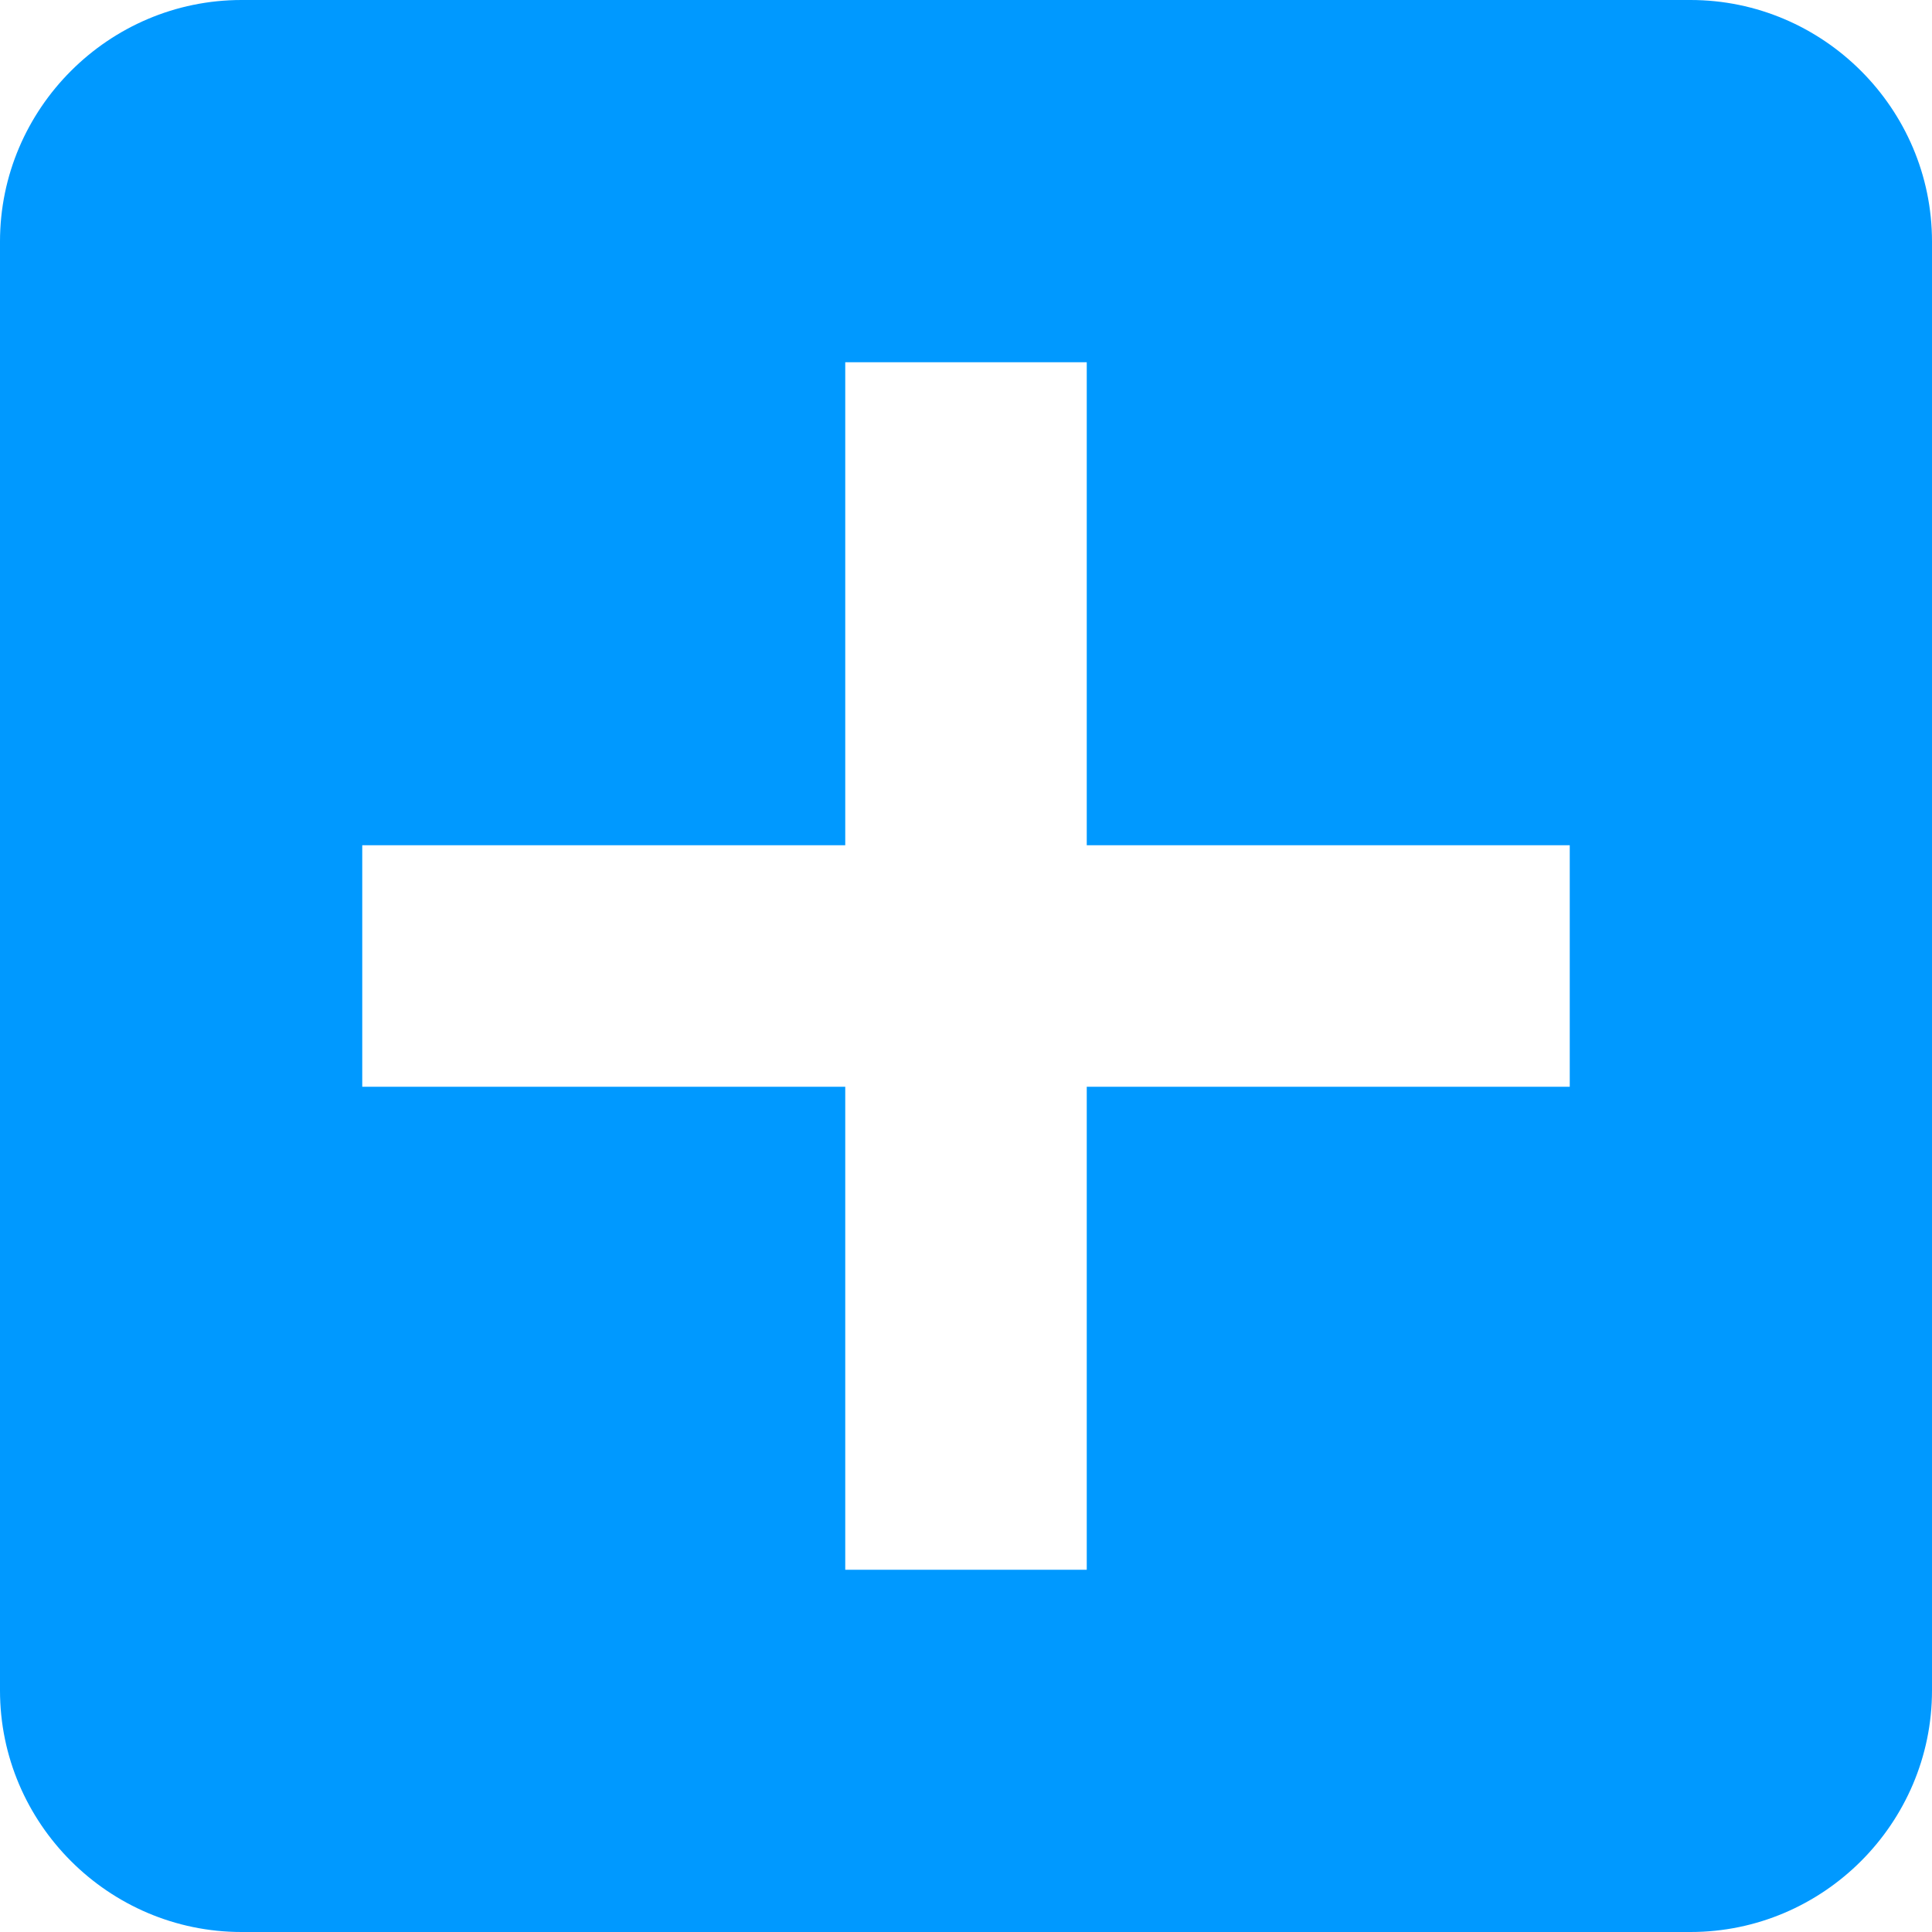
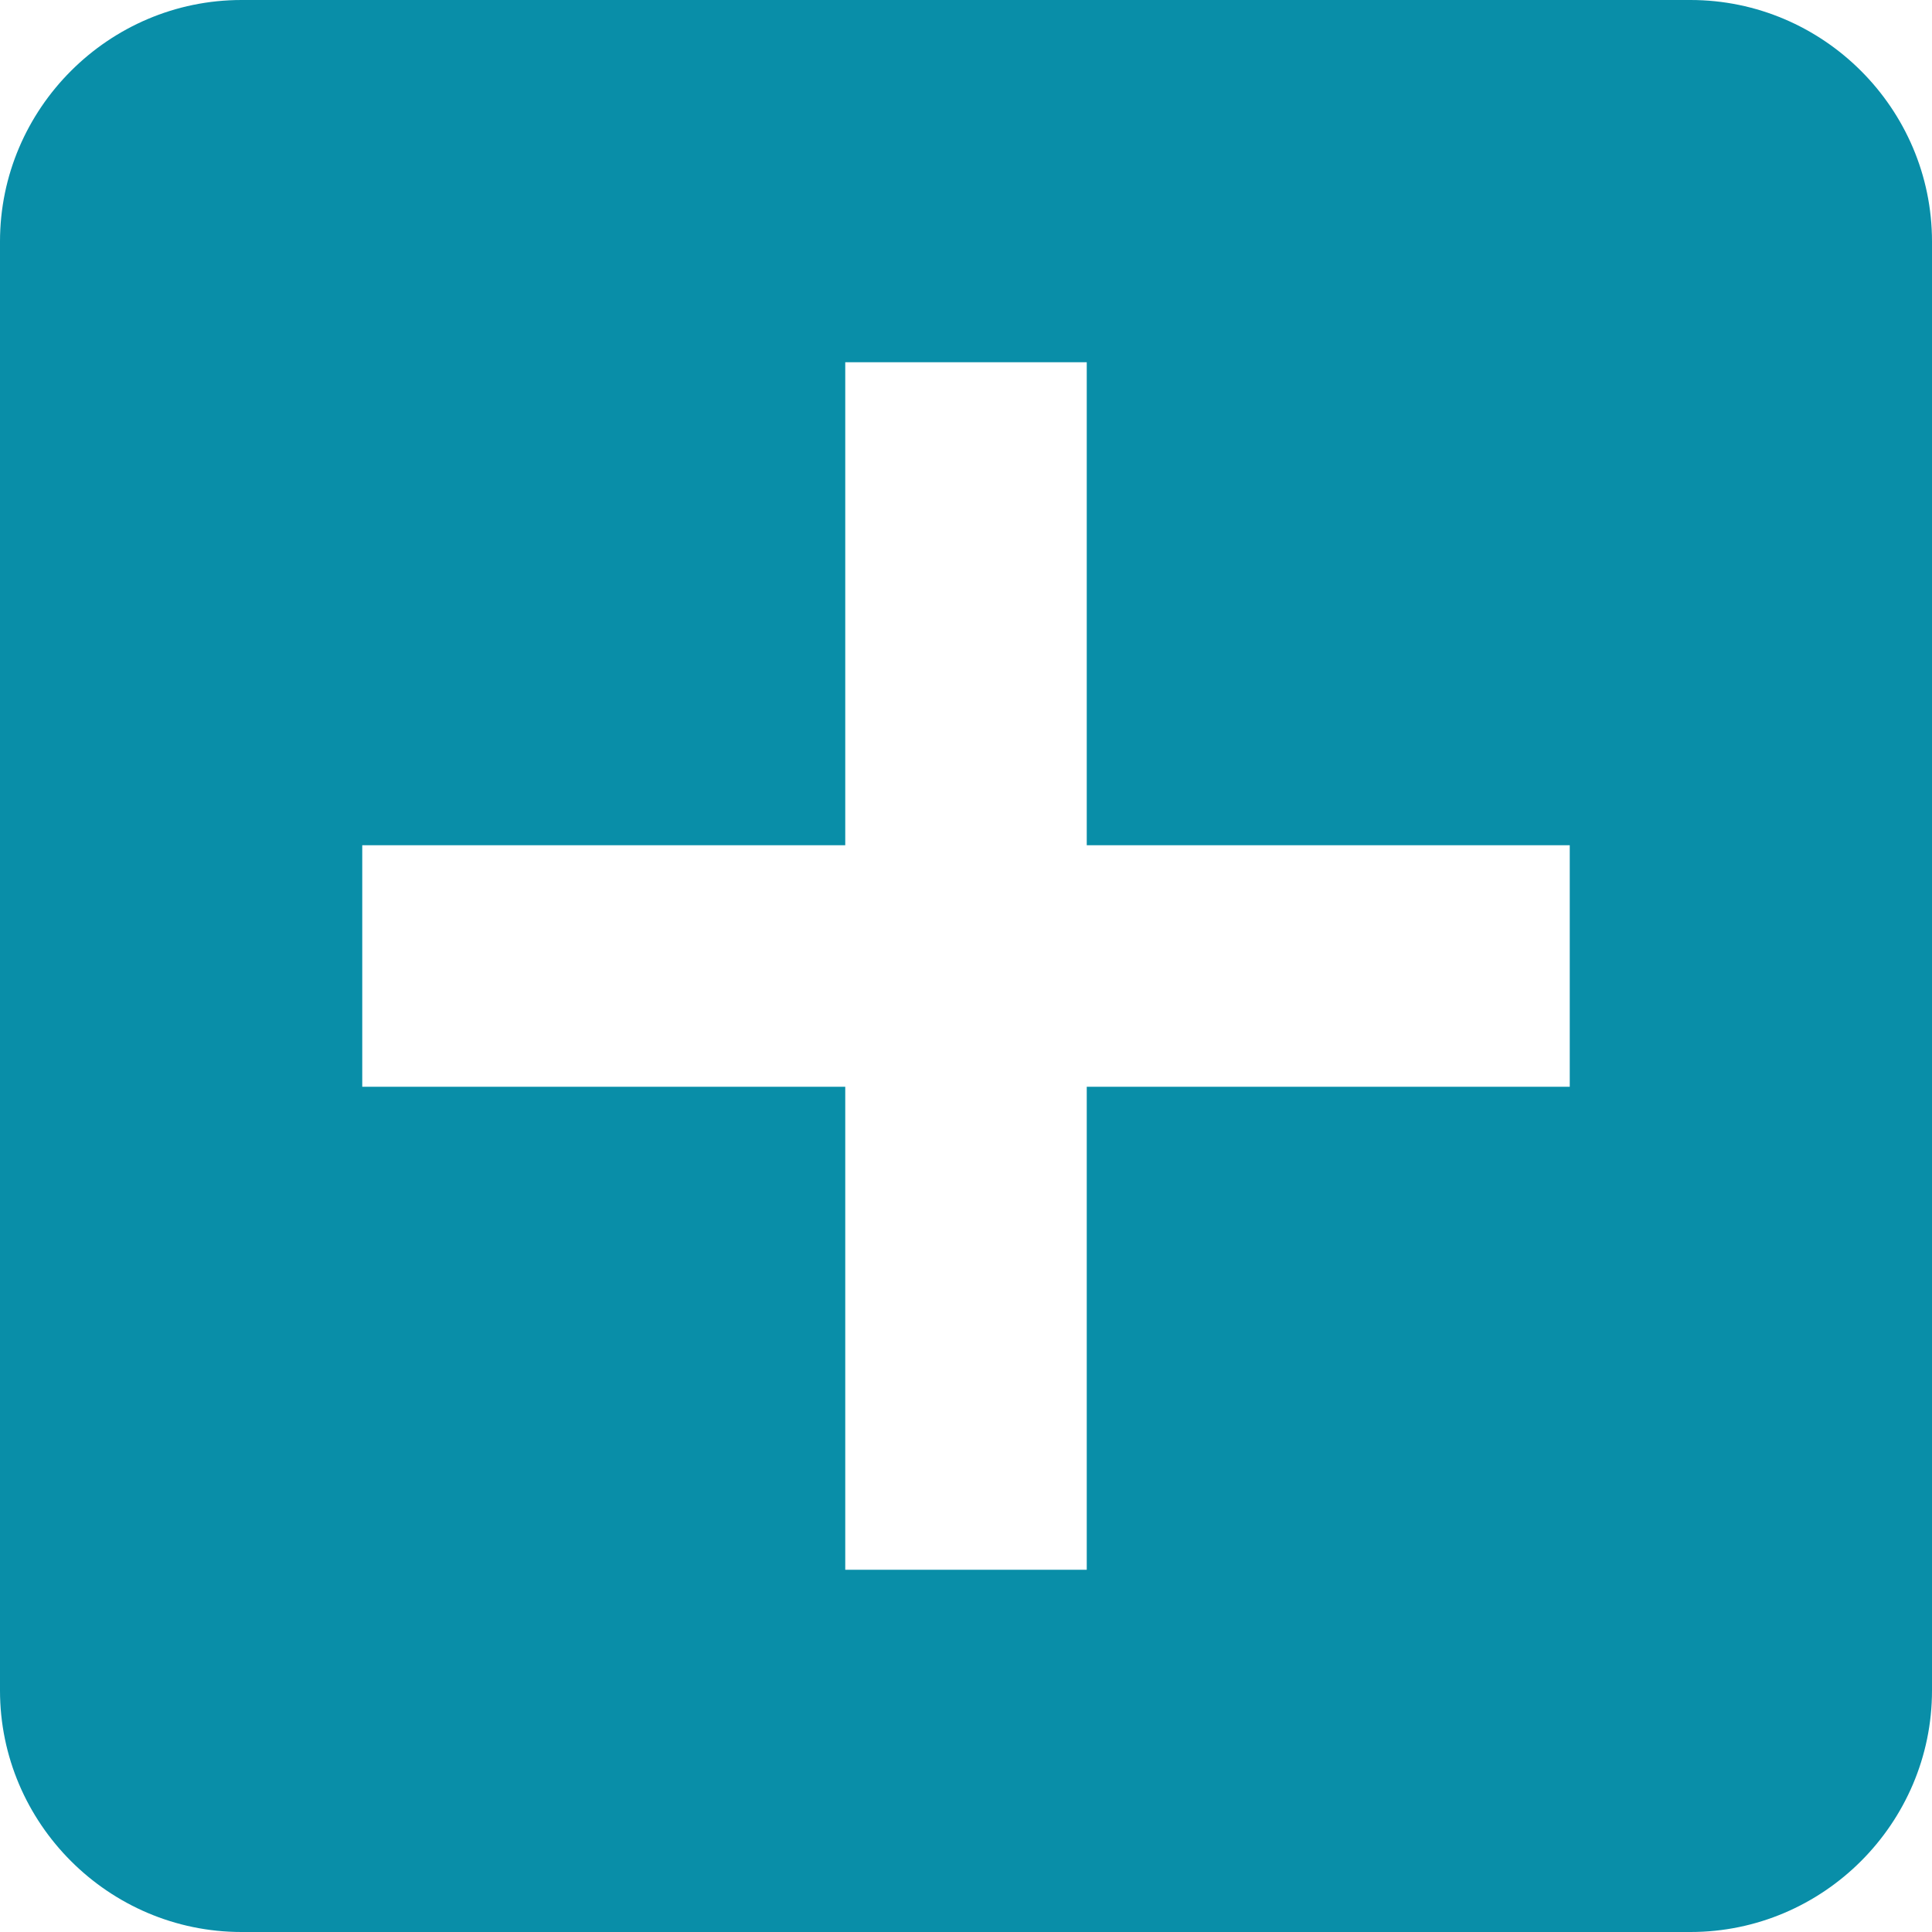
- <svg xmlns="http://www.w3.org/2000/svg" version="1.1" viewBox="0 0 80 80" width="1.78rem" height="1.78rem">
+ <svg xmlns="http://www.w3.org/2000/svg" version="1.1" viewBox="0 0 80 80" width="1.78em" height="1.78em">
  <g>
-     <path fill="#0099ff" d="M70,0H10C4.5,0,0,4.5,0,10v60c0,5.5,4.5,10,10,10h60c5.5,0,10-4.5,10-10V10C80,4.5,75.5,0,70,0z                         M65,45H45v20H35V45H15V35h20V15h10v20h20V45z" />
+     <path fill="#098EA8" d="M70,0H10C4.5,0,0,4.5,0,10v60c0,5.5,4.5,10,10,10h60c5.5,0,10-4.5,10-10V10C80,4.5,75.5,0,70,0z                         M65,45H45v20H35V45H15V35h20V15h10v20h20V45z" />
  </g>
</svg>
